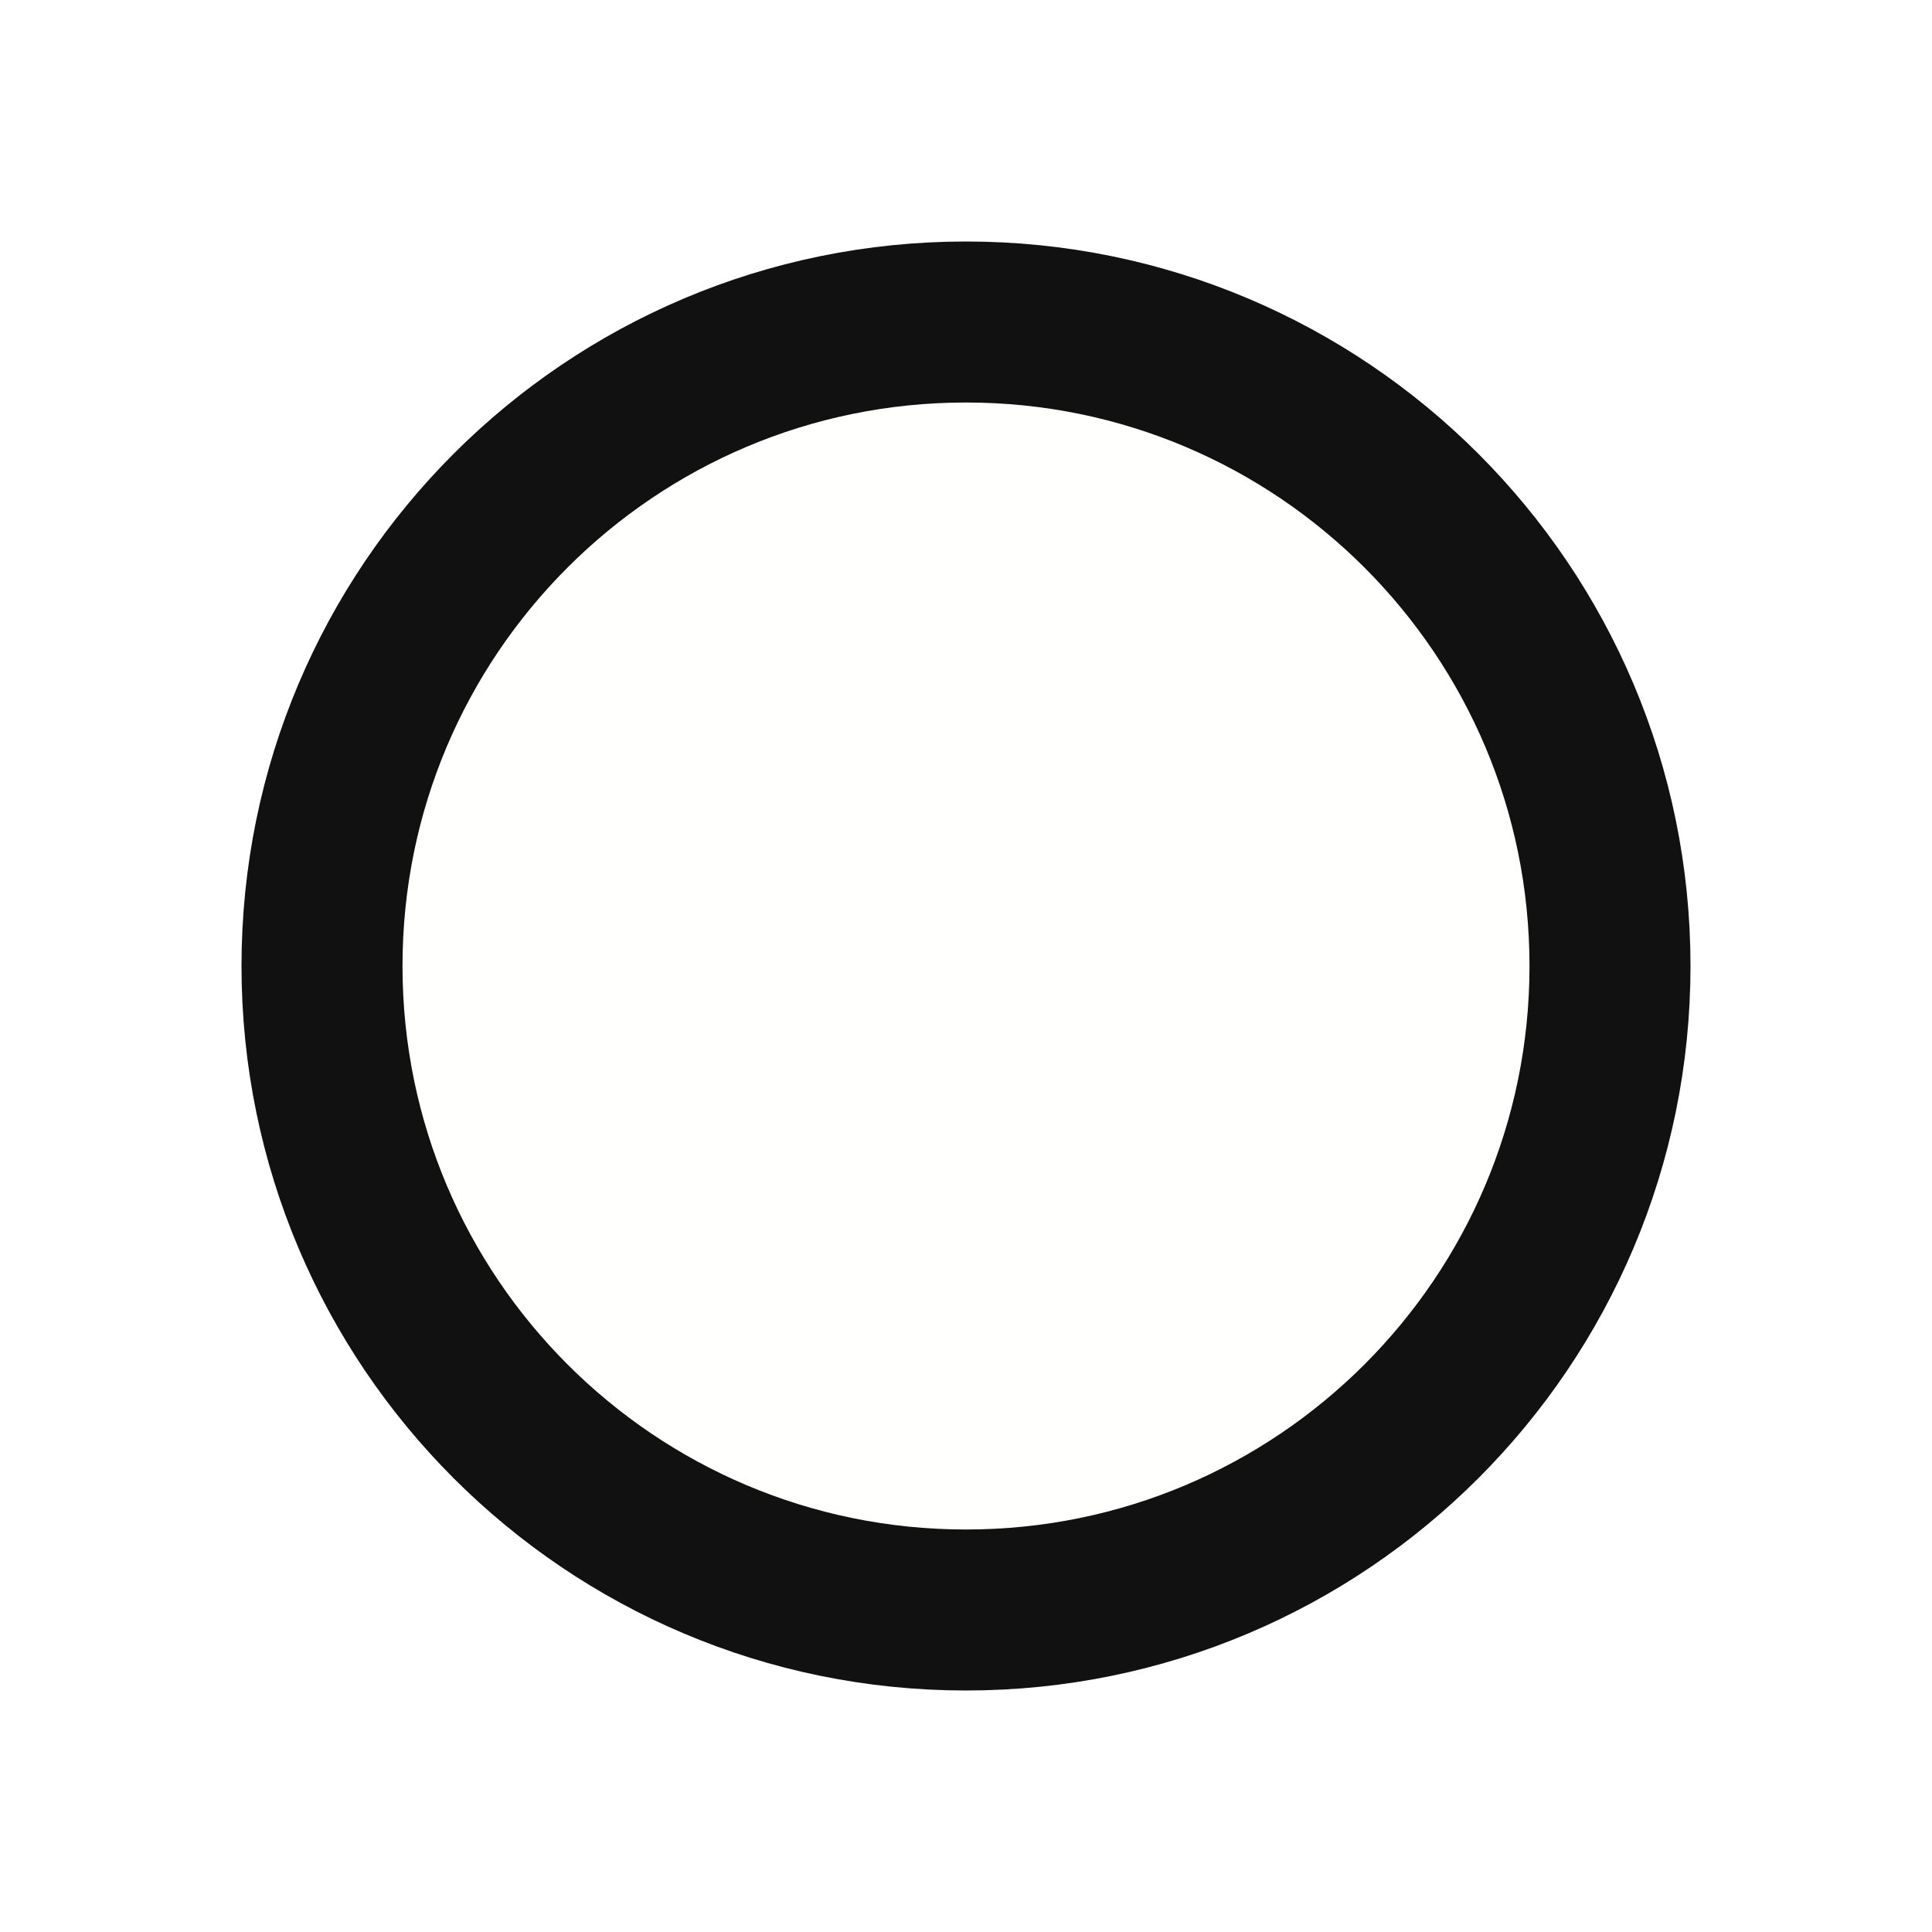
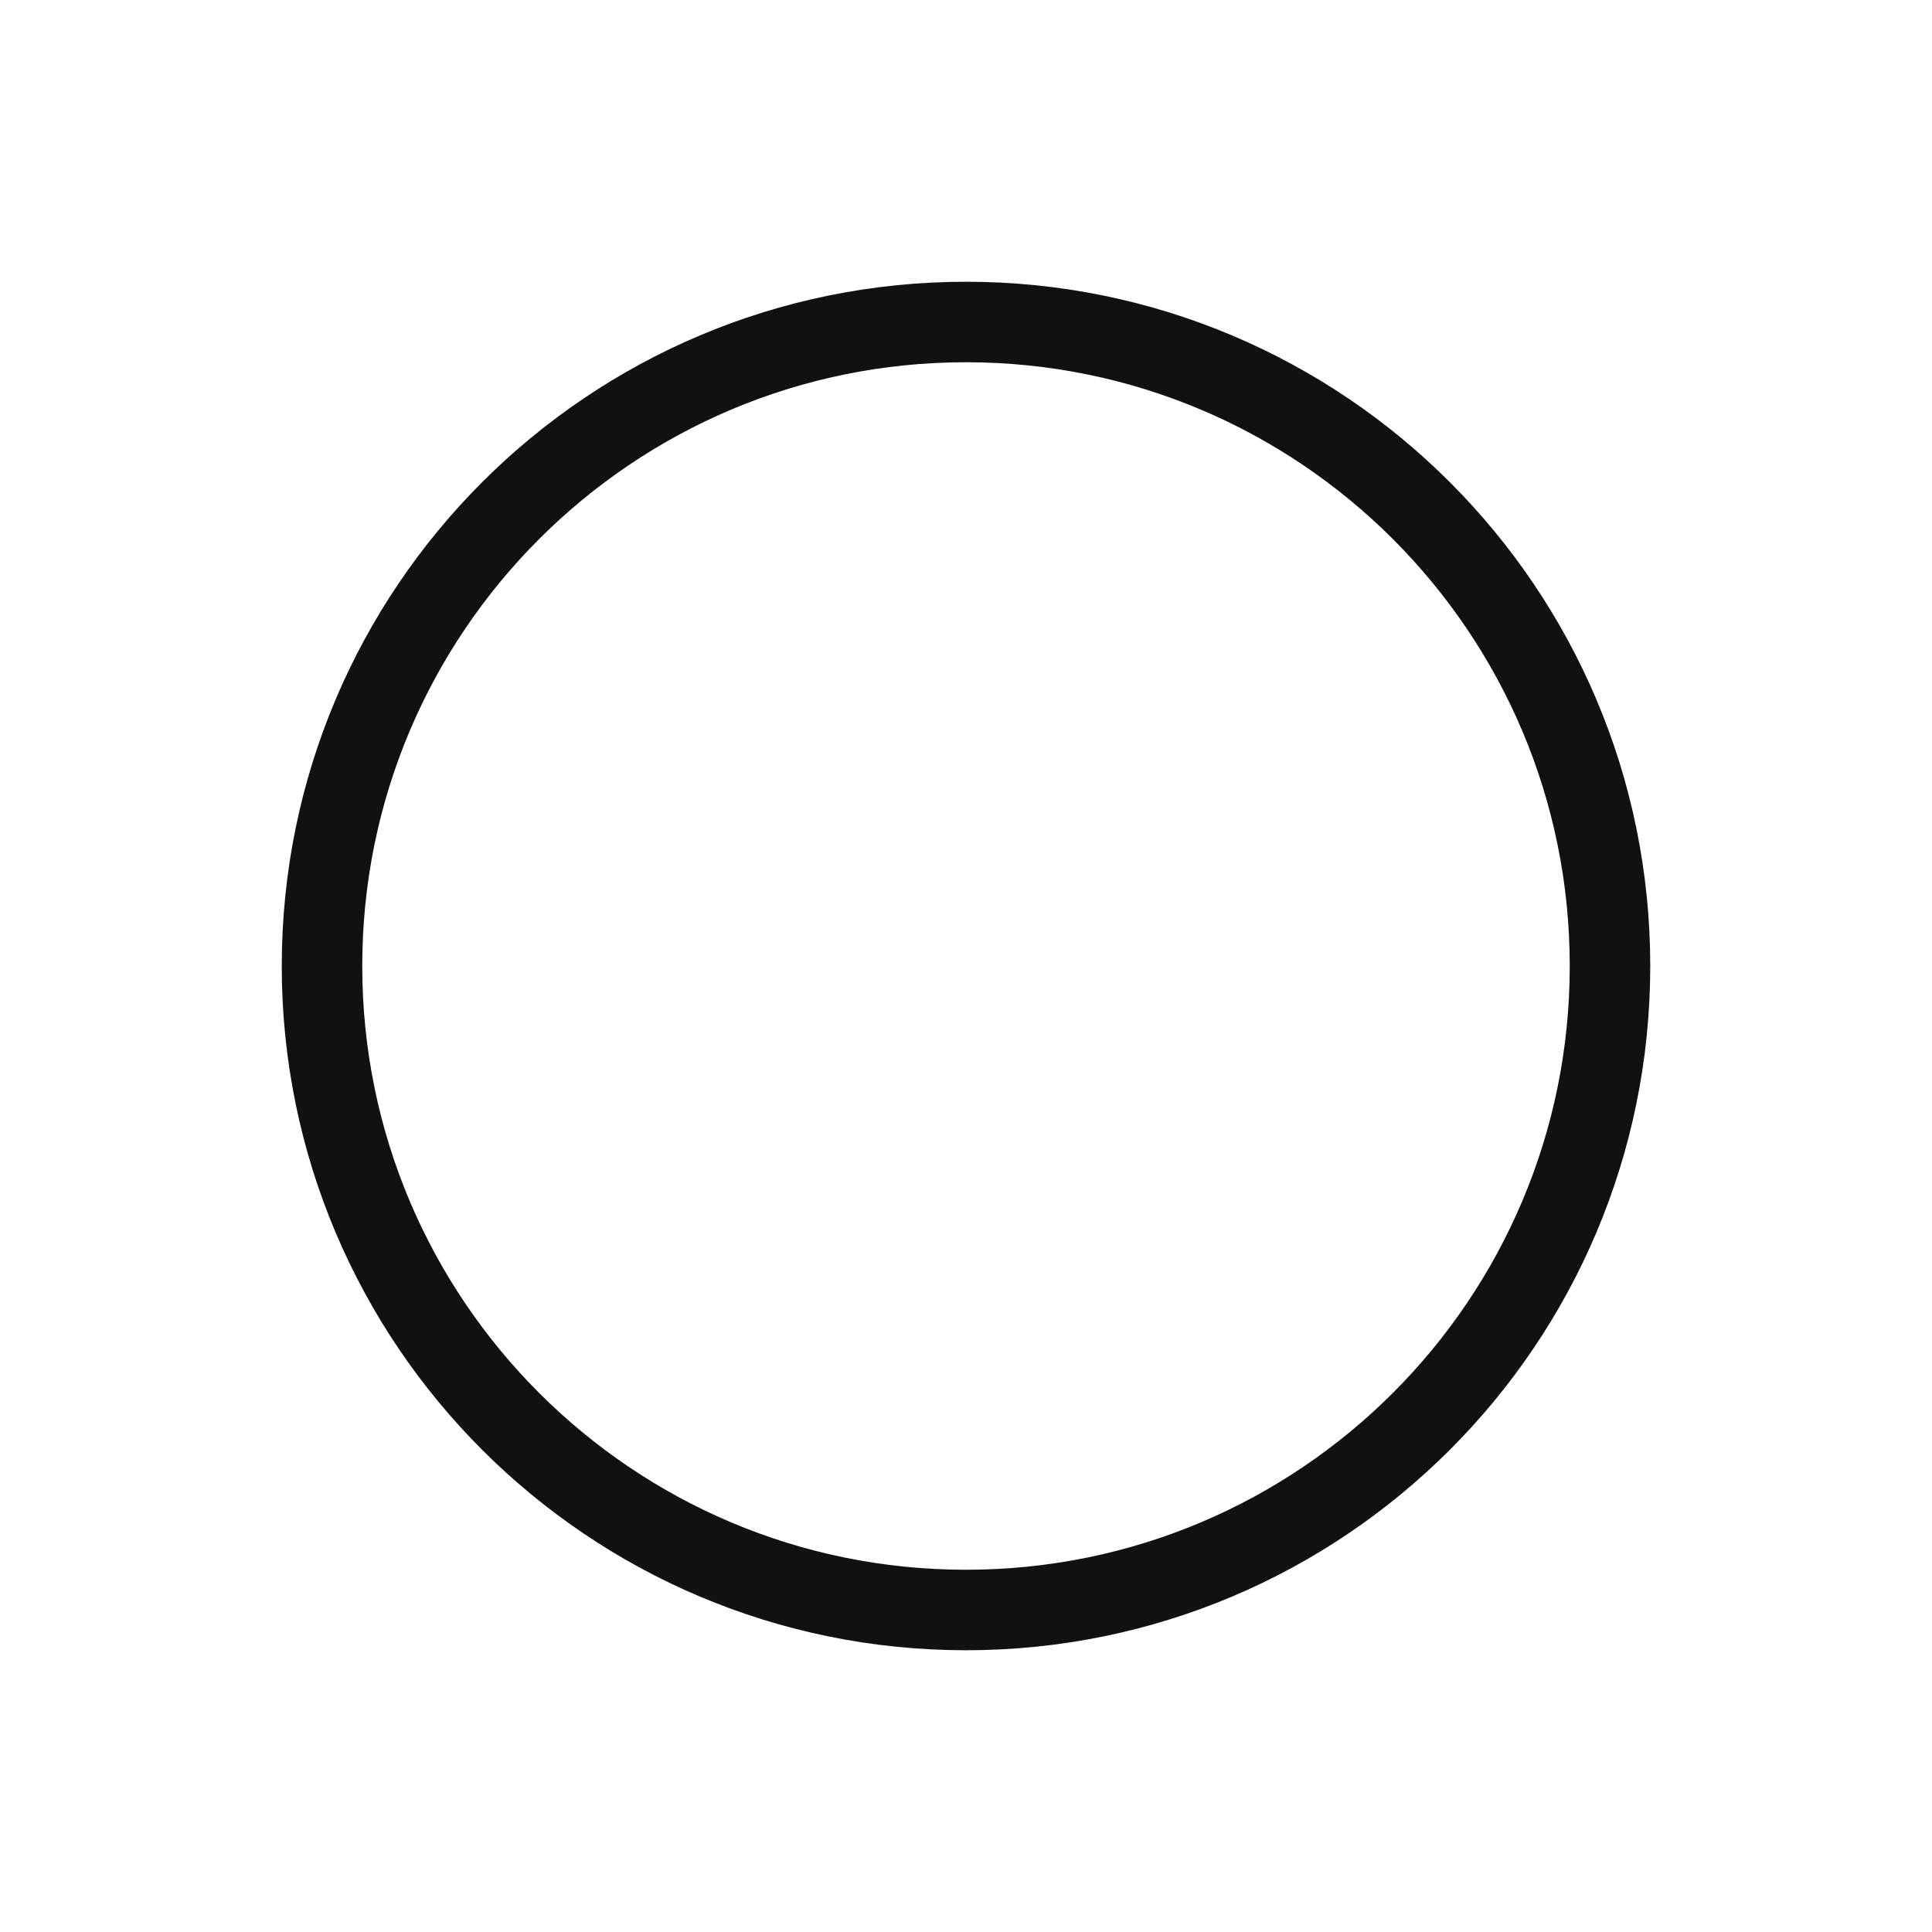
- <svg xmlns="http://www.w3.org/2000/svg" width="20" height="20" viewBox="0 0 24 24" fill="#fffffe" stroke="#111111" stroke-width="2" stroke-linecap="round" stroke-linejoin="round" class="feather feather-circle">
+ <svg xmlns="http://www.w3.org/2000/svg" width="16" height="16" viewBox="0 0 24 24" fill="#fffffe" stroke="#111111" stroke-width=".125rem" stroke-linecap="round" stroke-linejoin="round" class="feather feather-circle">
  <circle cx="12" cy="12" r="8" />
</svg>
